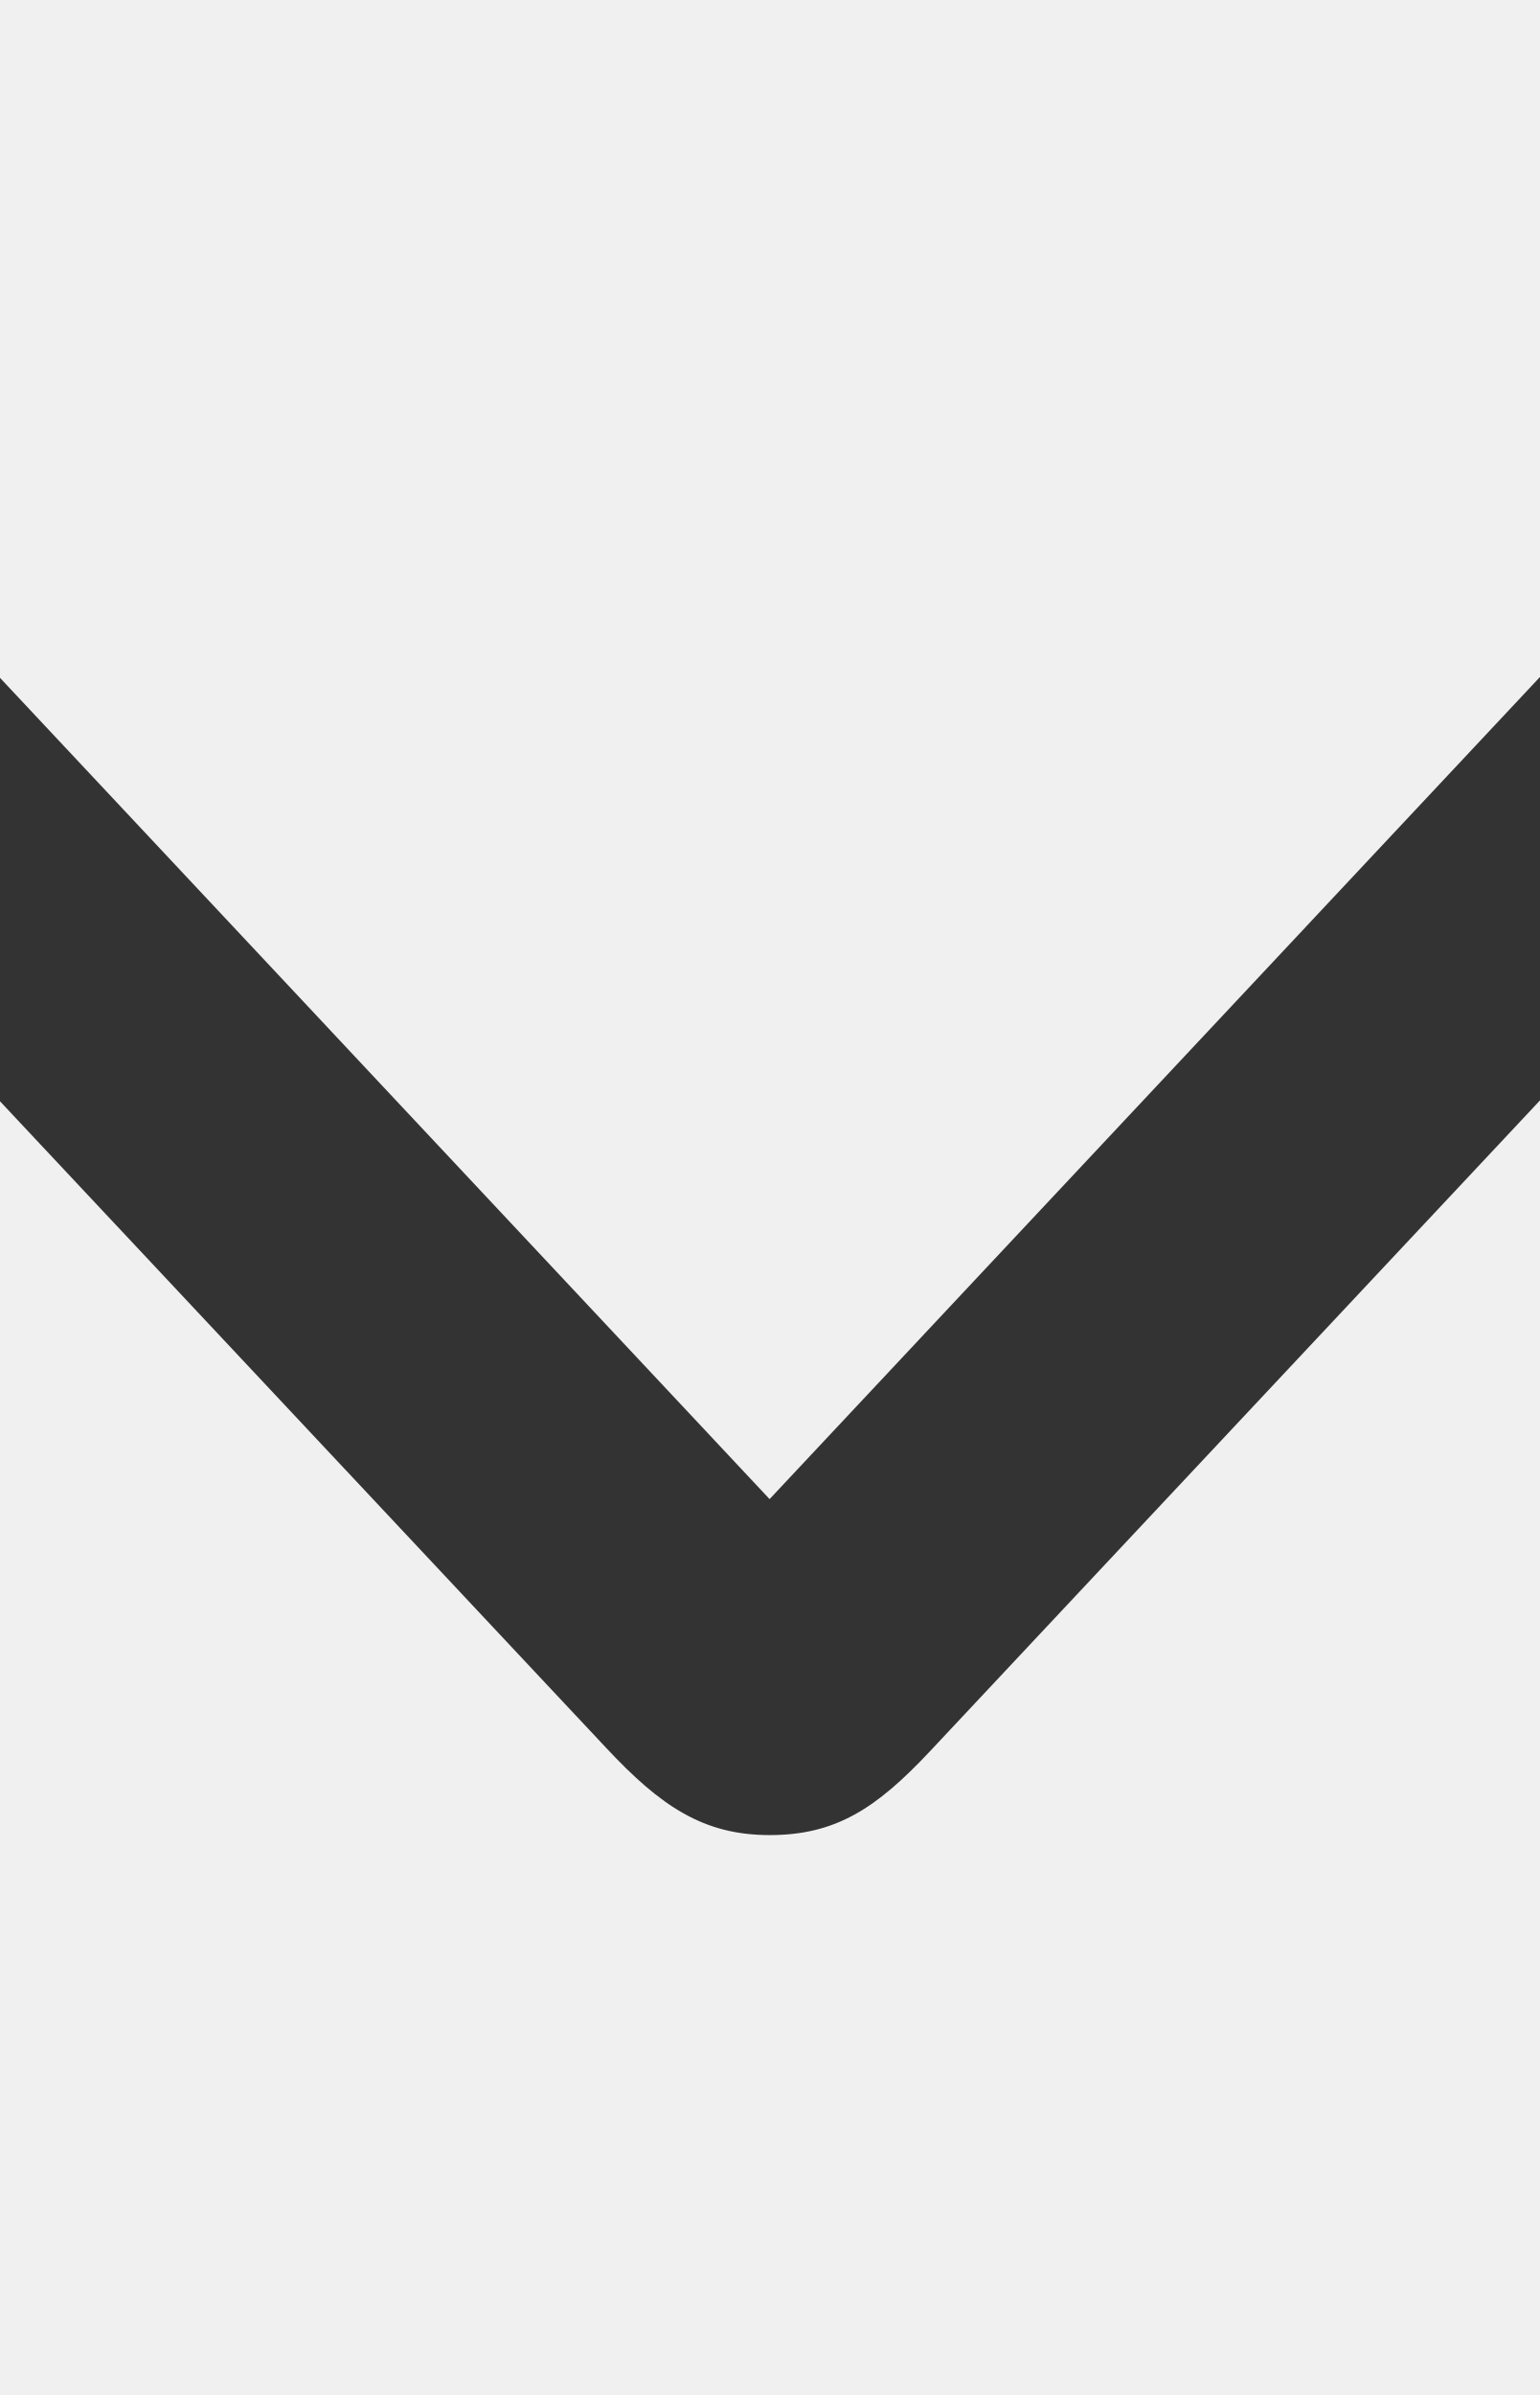
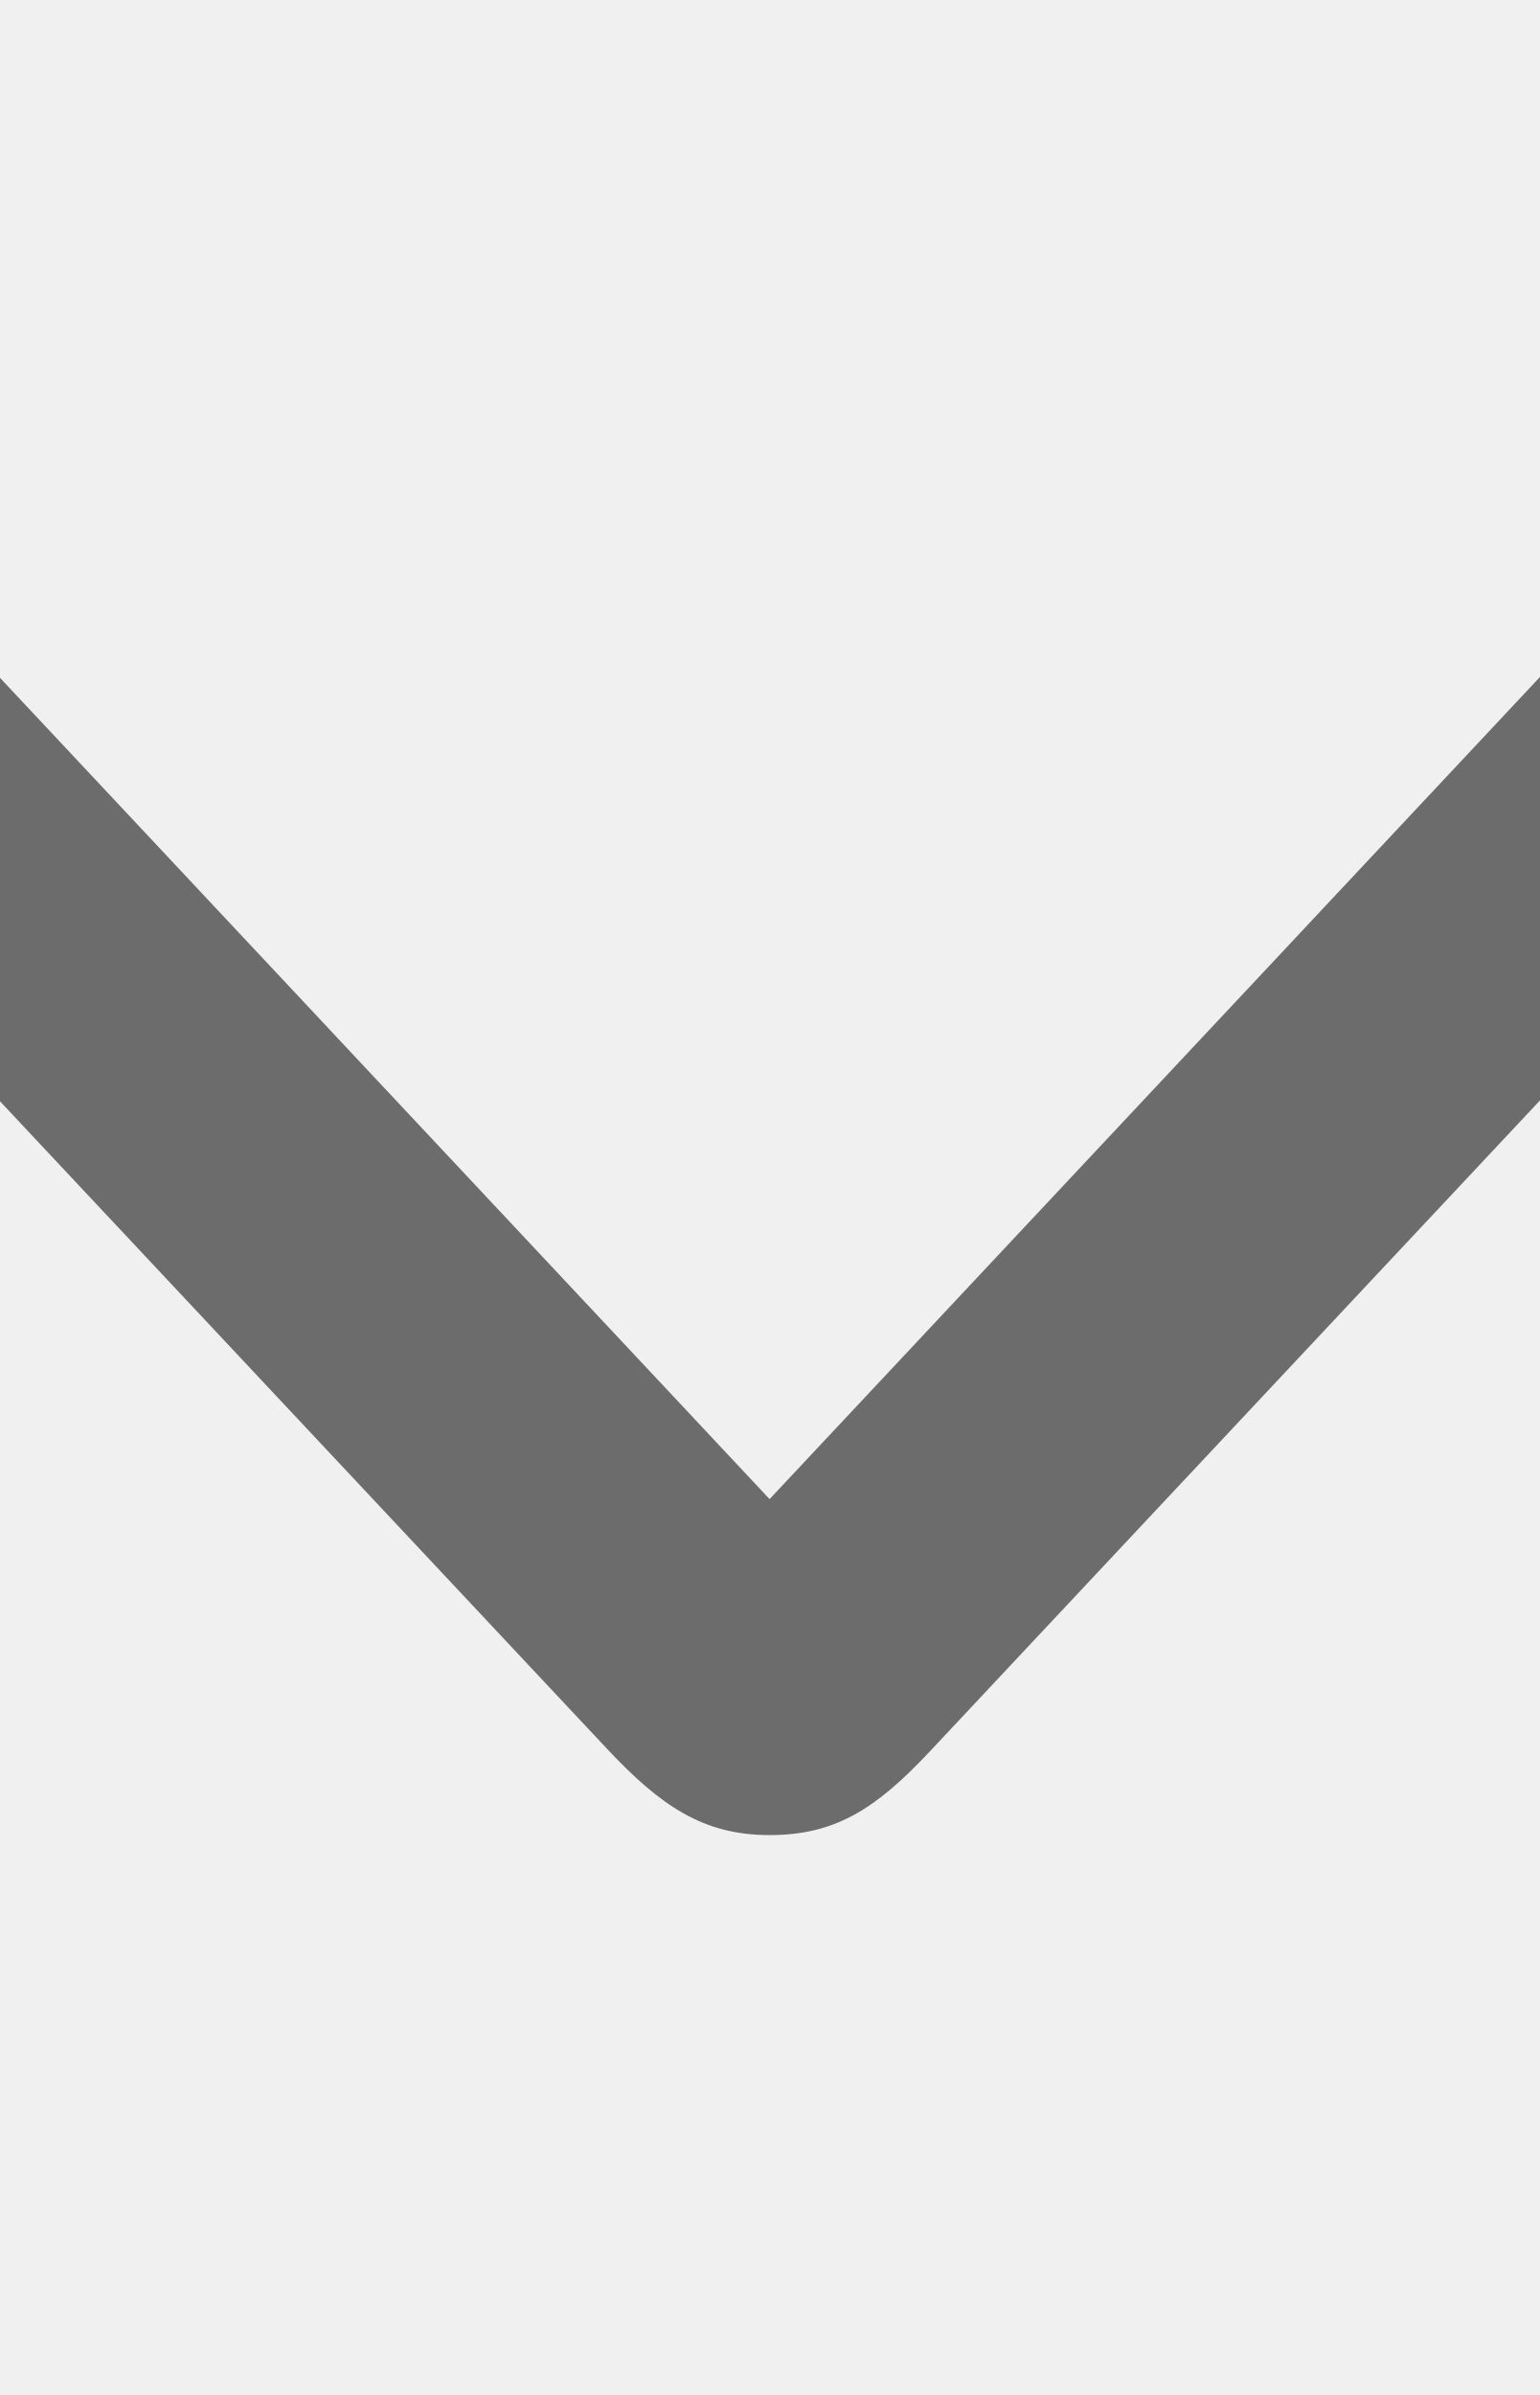
<svg xmlns="http://www.w3.org/2000/svg" xmlns:xlink="http://www.w3.org/1999/xlink" width="9px" height="14px" viewBox="0 0 9 14" version="1.1">
  <defs>
    <path d="M7.5,11.727 C7.114,11.727 6.877,11.572 6.565,11.24 L1.178,5.494 C0.857,5.152 0.857,4.598 1.178,4.256 C1.498,3.915 2.018,3.915 2.338,4.256 L7.5,9.763 L12.662,4.256 C12.982,3.915 13.502,3.915 13.822,4.256 C14.143,4.598 14.143,5.152 13.822,5.494 C13.822,5.494 10.244,9.311 8.454,11.219 C8.136,11.559 7.886,11.727 7.5,11.727 Z" id="path-1" />
  </defs>
  <g id="Final" stroke="none" stroke-width="1" fill="none" fill-rule="evenodd">
    <g id="v1-3-1-home-dashboard-footer" transform="translate(-1283, -608)">
      <rect fill="#none" x="0" y="0" width="1366" height="829" />
      <g id="favorites" transform="translate(40, 595)">
-         <g id="Icons-/-Arrow-Right-/-M-Copy" transform="translate(1247.5, 20) scale(-1, 1) translate(-1247.5, -20) translate(1240, 12)">
+         <g opacity="0.7" id="Icons-/-Arrow-Right-/-M-Copy" transform="translate(1247.5, 20) scale(-1, 1) translate(-1247.5, -20) translate(1240, 12)">
          <g id="Direct-/-Icons-/-Arrow-Right-/-M">
            <rect id="box" x="0" y="0" width="15" height="16" />
            <mask id="mask-2" fill="white">
              <use xlink:href="#path-1" />
            </mask>
            <g id="Color-/-Black" mask="url(#mask-2)" fill="#333333">
              <g transform="translate(-76.875, -57)" id="#333333">
                <polygon points="0 0 169 0 169 130 0 130" />
              </g>
            </g>
          </g>
        </g>
      </g>
    </g>
  </g>
</svg>
